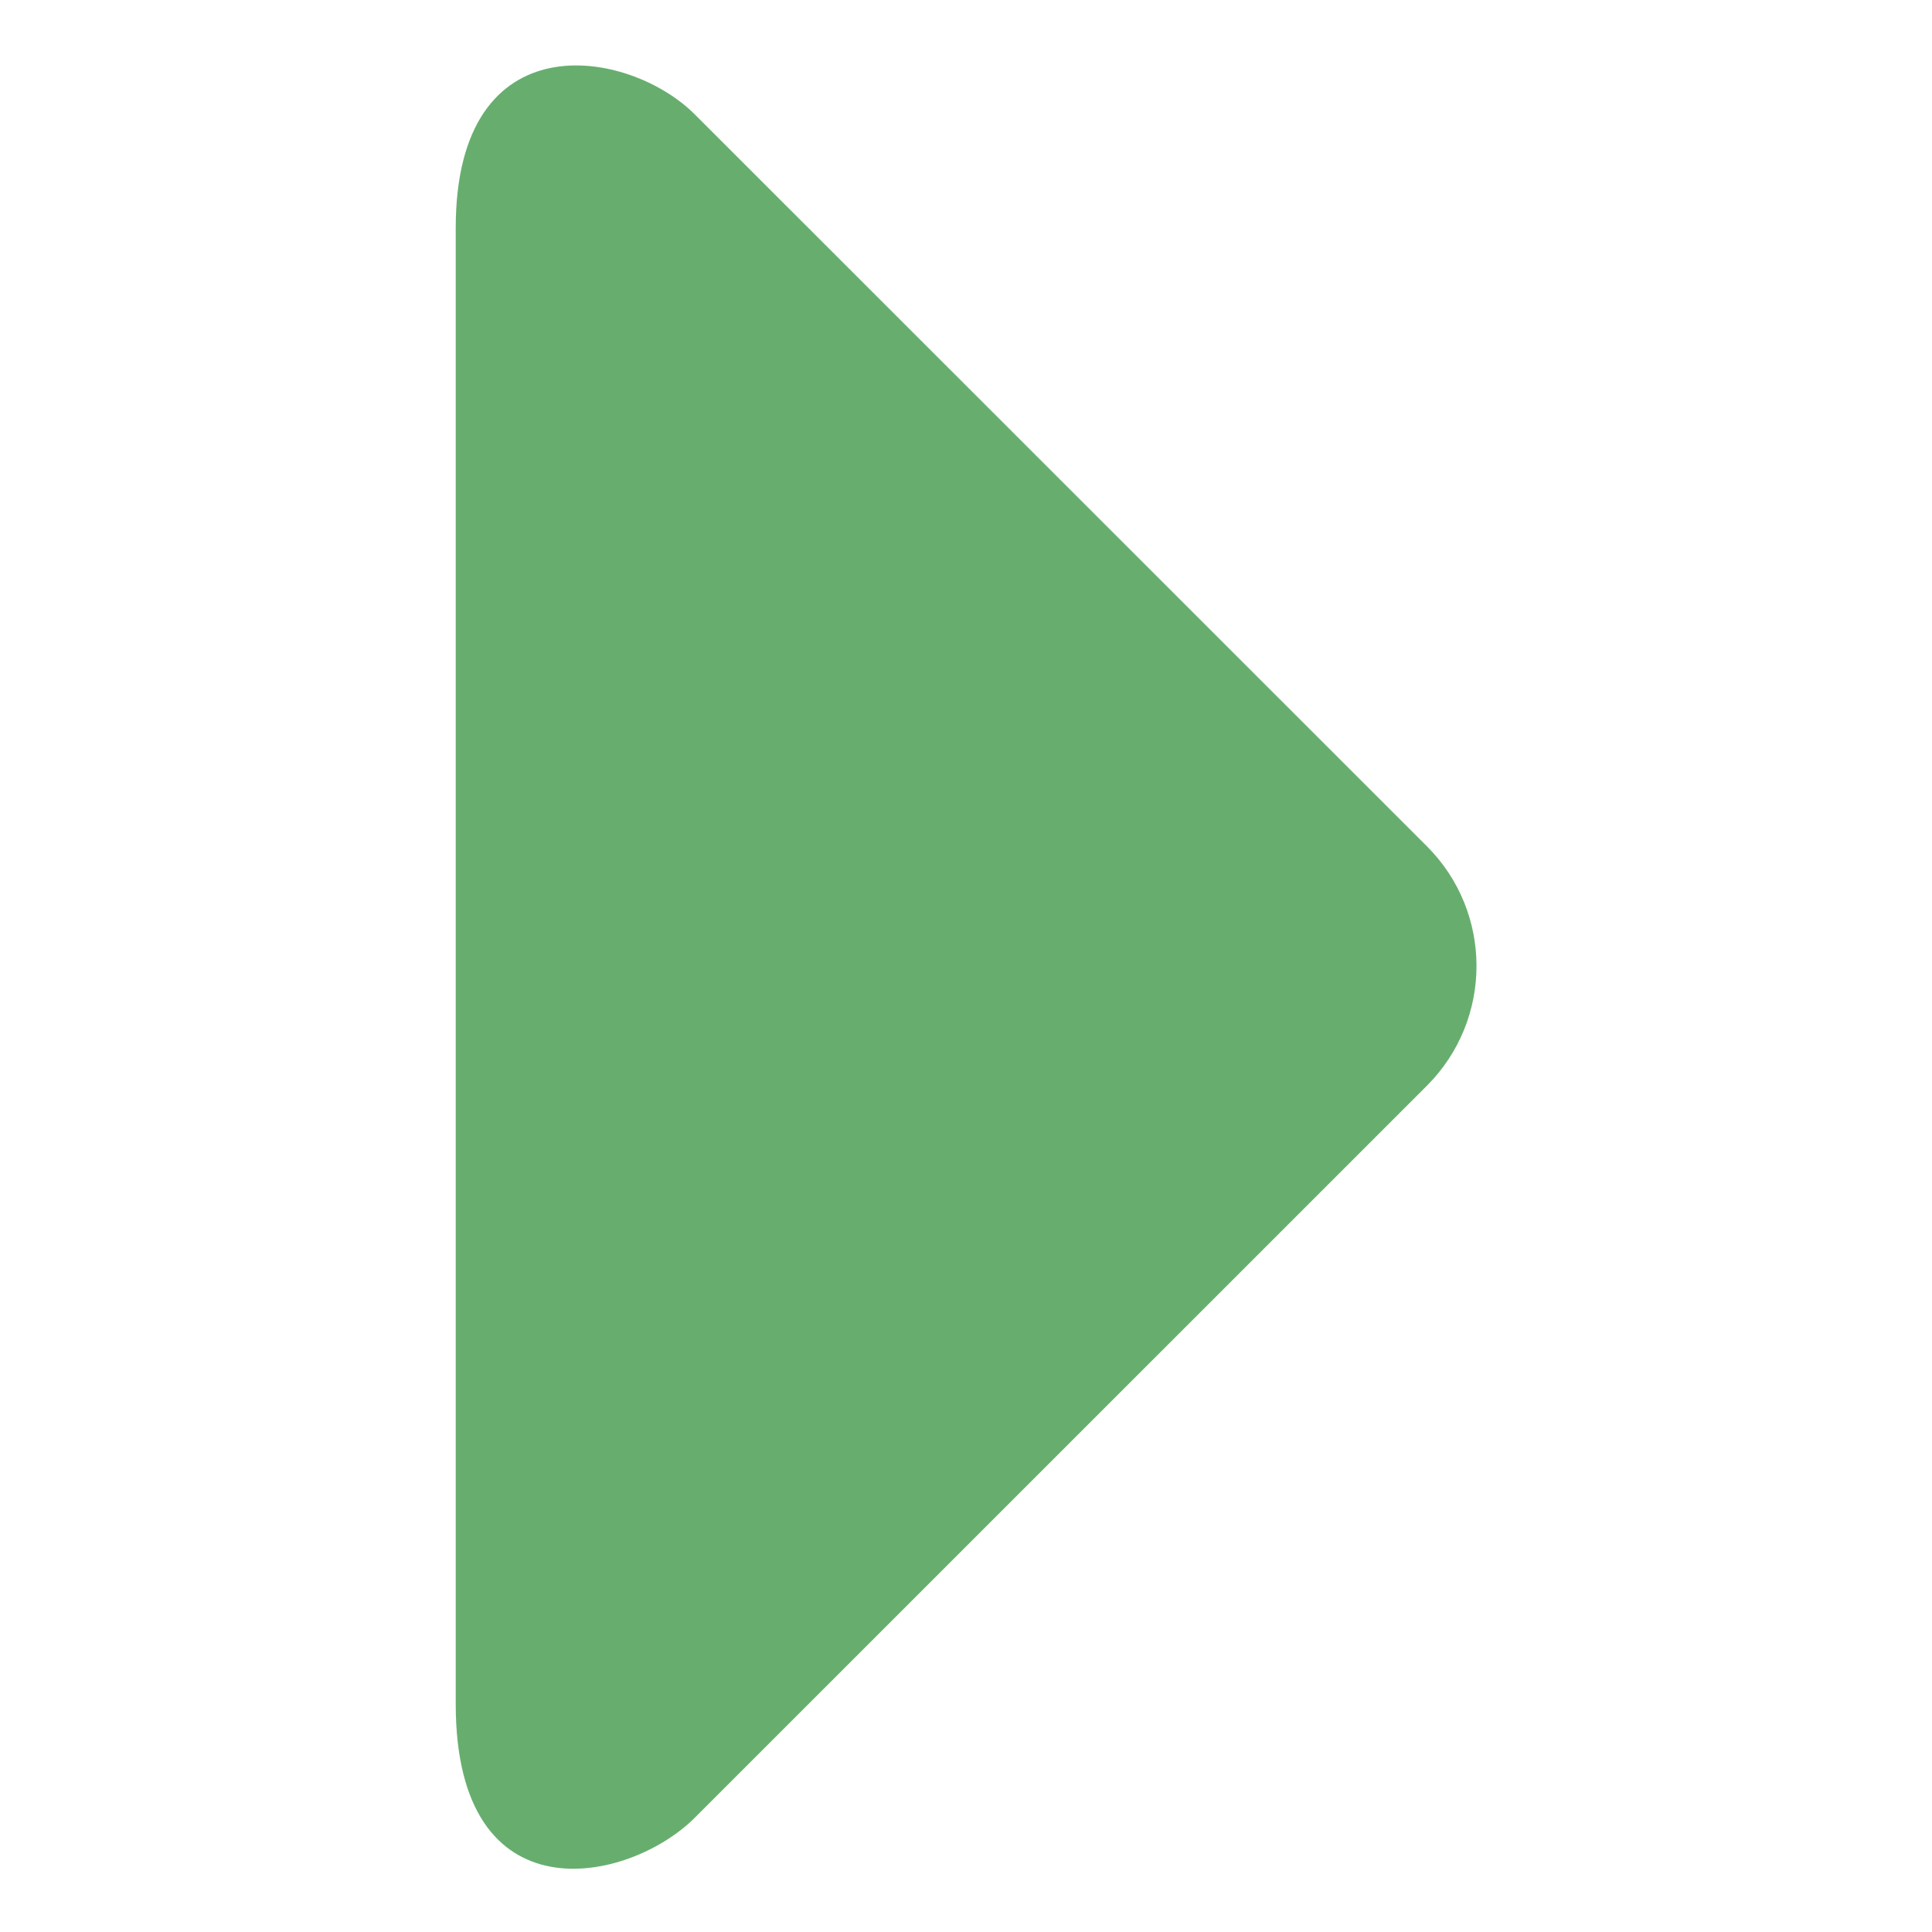
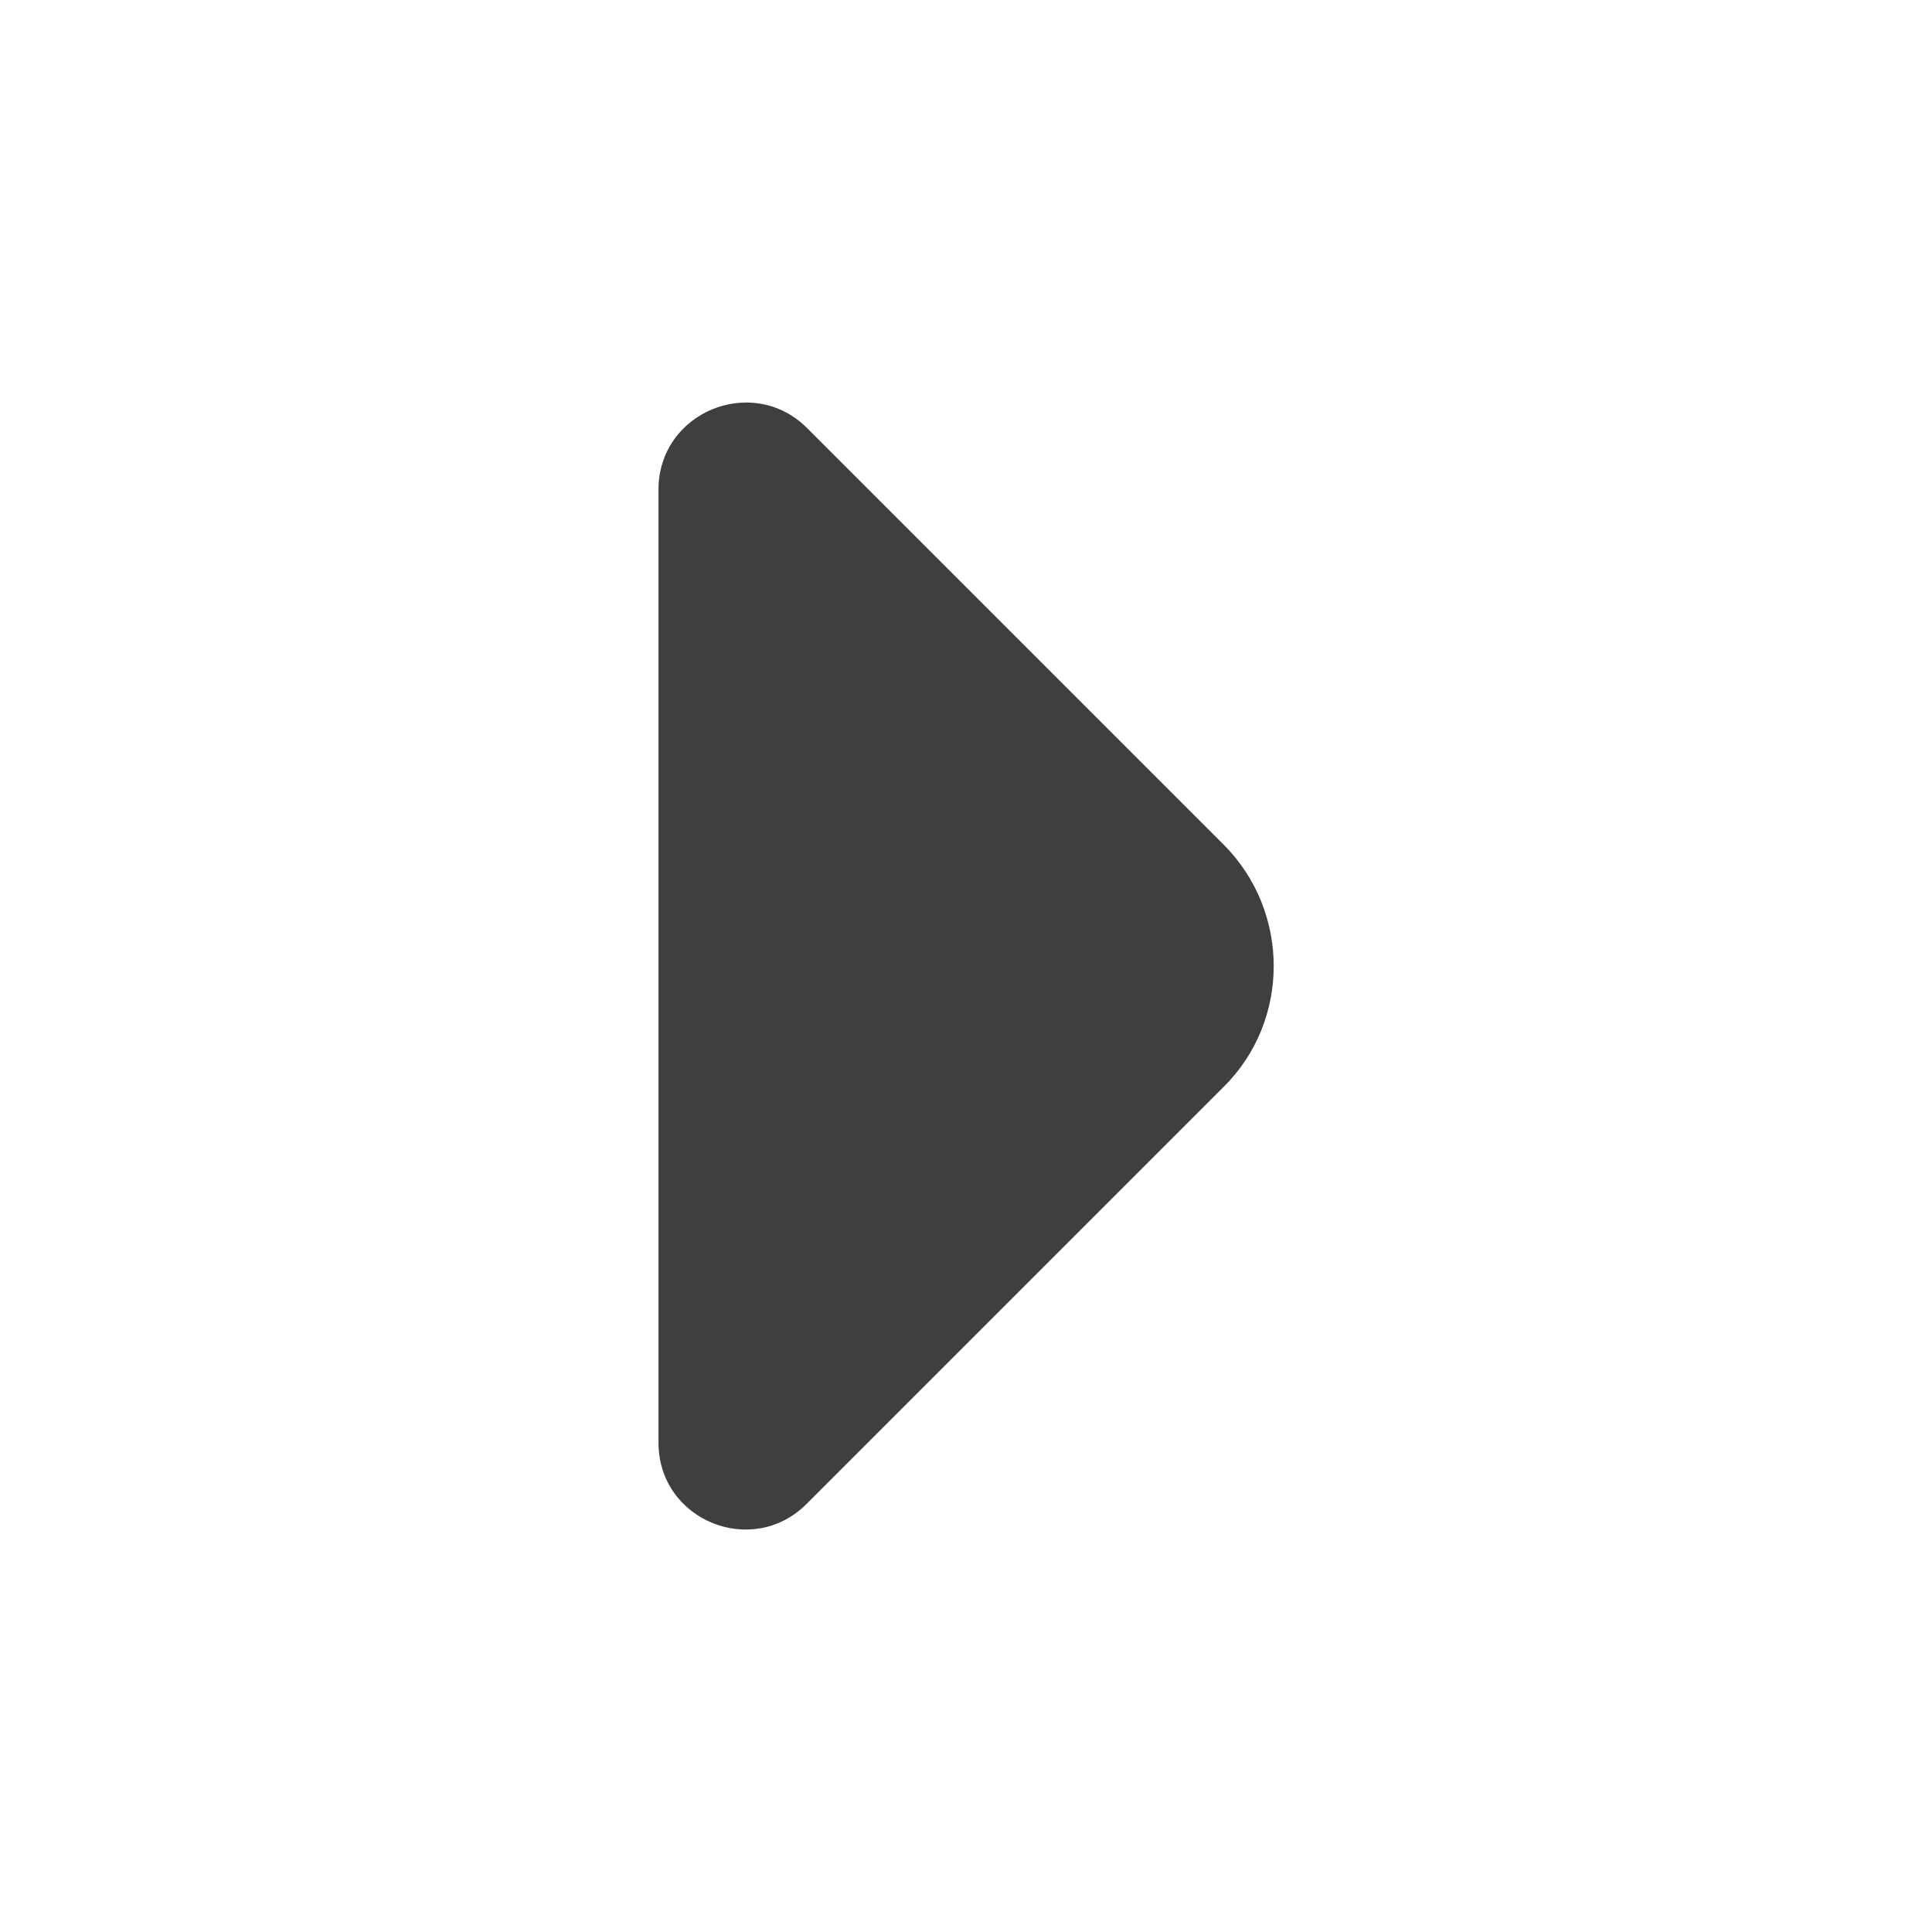
- <svg xmlns="http://www.w3.org/2000/svg" width="800px" height="800px" viewBox="0 -0.5 17 17" version="1.1" class="si-glyph si-glyph-triangle-right" fill="#000000">
+ <svg xmlns="http://www.w3.org/2000/svg" width="800px" height="800px" viewBox="0 0 24 24" fill="none">
  <g id="SVGRepo_bgCarrier" stroke-width="0" />
  <g id="SVGRepo_tracerCarrier" stroke-linecap="round" stroke-linejoin="round" />
  <g id="SVGRepo_iconCarrier">
-     <defs> </defs>
-     <g stroke="none" stroke-width="1" fill="none" fill-rule="evenodd">
-       <path d="M6.113,15.495 C5.531,16.076 4.01,16.395 4.01,14.494 L4.01,1.506 C4.01,-0.333 5.531,-0.076 6.113,0.506 L12.557,6.948 C13.137,7.529 13.137,8.47 12.557,9.052 L6.113,15.495 L6.113,15.495 Z" fill="#67ae6e" class="si-glyph-fill"> </path>
-     </g>
+     <path d="M15.2 10.492L13.23 8.522L10.02 5.312C9.34 4.642 8.18 5.122 8.18 6.082V12.312V17.922C8.18 18.882 9.34 19.362 10.02 18.682L15.2 13.502C16.03 12.682 16.03 11.322 15.2 10.492Z" fill="#3d403c" />
  </g>
</svg>
